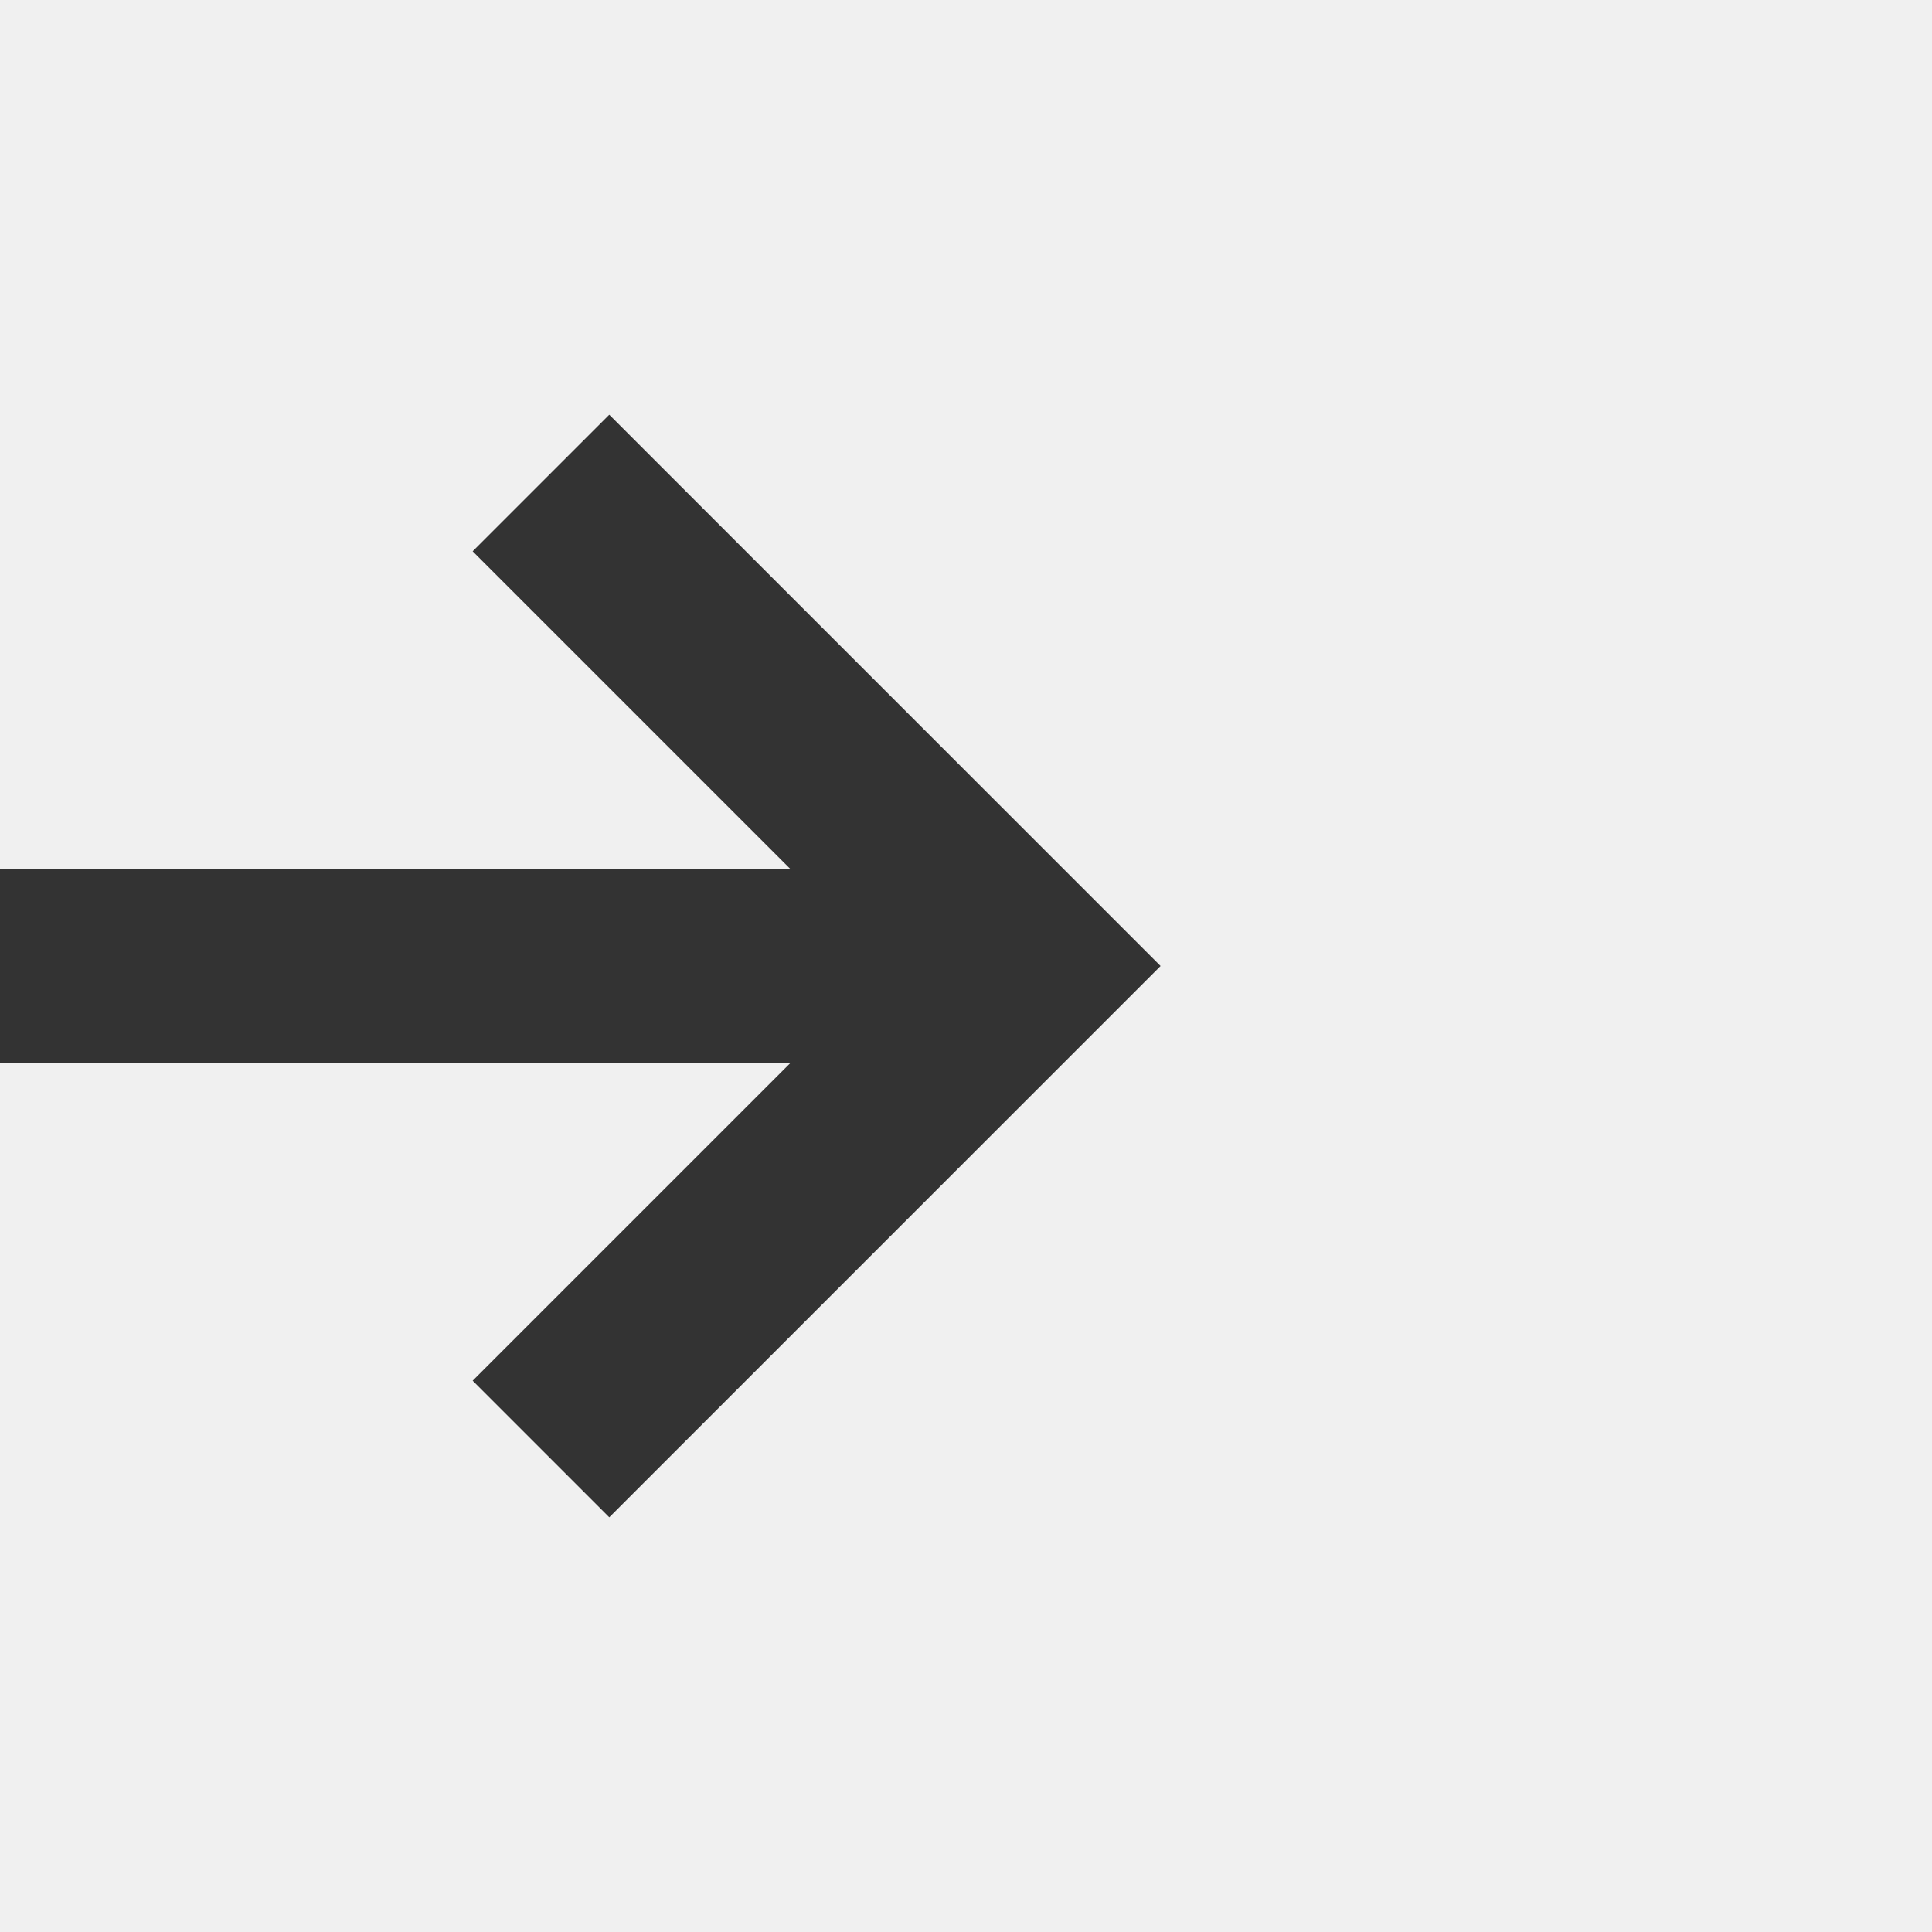
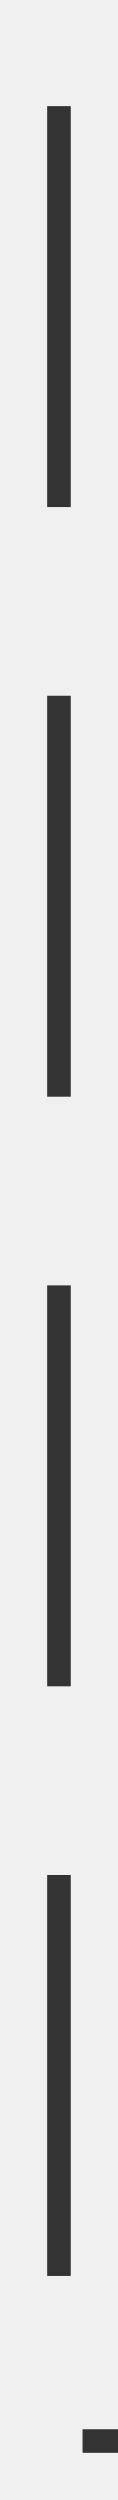
- <svg xmlns="http://www.w3.org/2000/svg" version="1.1" width="20px" height="20px" preserveAspectRatio="xMinYMid meet" viewBox="582 913  20 18">
-   <defs>
-     <mask fill="white" id="clip28">
-       <path d="M 490.5 909  L 523.5 909  L 523.5 934  L 490.5 934  Z M 420 909  L 604 909  L 604 934  L 420 934  Z " fill-rule="evenodd" />
-     </mask>
-   </defs>
-   <path d="M 490.5 922  L 420 922  M 523.5 922  L 592 922  " stroke-width="2" stroke="#333333" fill="none" />
-   <path d="M 586.893 917.707  L 591.186 922  L 586.893 926.293  L 588.307 927.707  L 593.307 922.707  L 594.014 922  L 593.307 921.293  L 588.307 916.293  L 586.893 917.707  Z " fill-rule="nonzero" fill="#333333" stroke="none" mask="url(#clip28)" />
+ <svg xmlns="http://www.w3.org/2000/svg" version="1.1" width="10px" height="212px" preserveAspectRatio="xMidYMin meet" viewBox="119 1083  8 212">
+   <path d="M 369 1088  L 123 1088  L 123 1290  L 169 1290  " stroke-width="2" stroke-dasharray="34,16" stroke="#333333" fill="none" />
+   <path d="M 163.893 1285.707  L 168.186 1290  L 163.893 1294.293  L 165.307 1295.707  L 170.307 1290.707  L 171.014 1290  L 170.307 1289.293  L 165.307 1284.293  L 163.893 1285.707  Z " fill-rule="nonzero" fill="#333333" stroke="none" />
</svg>
